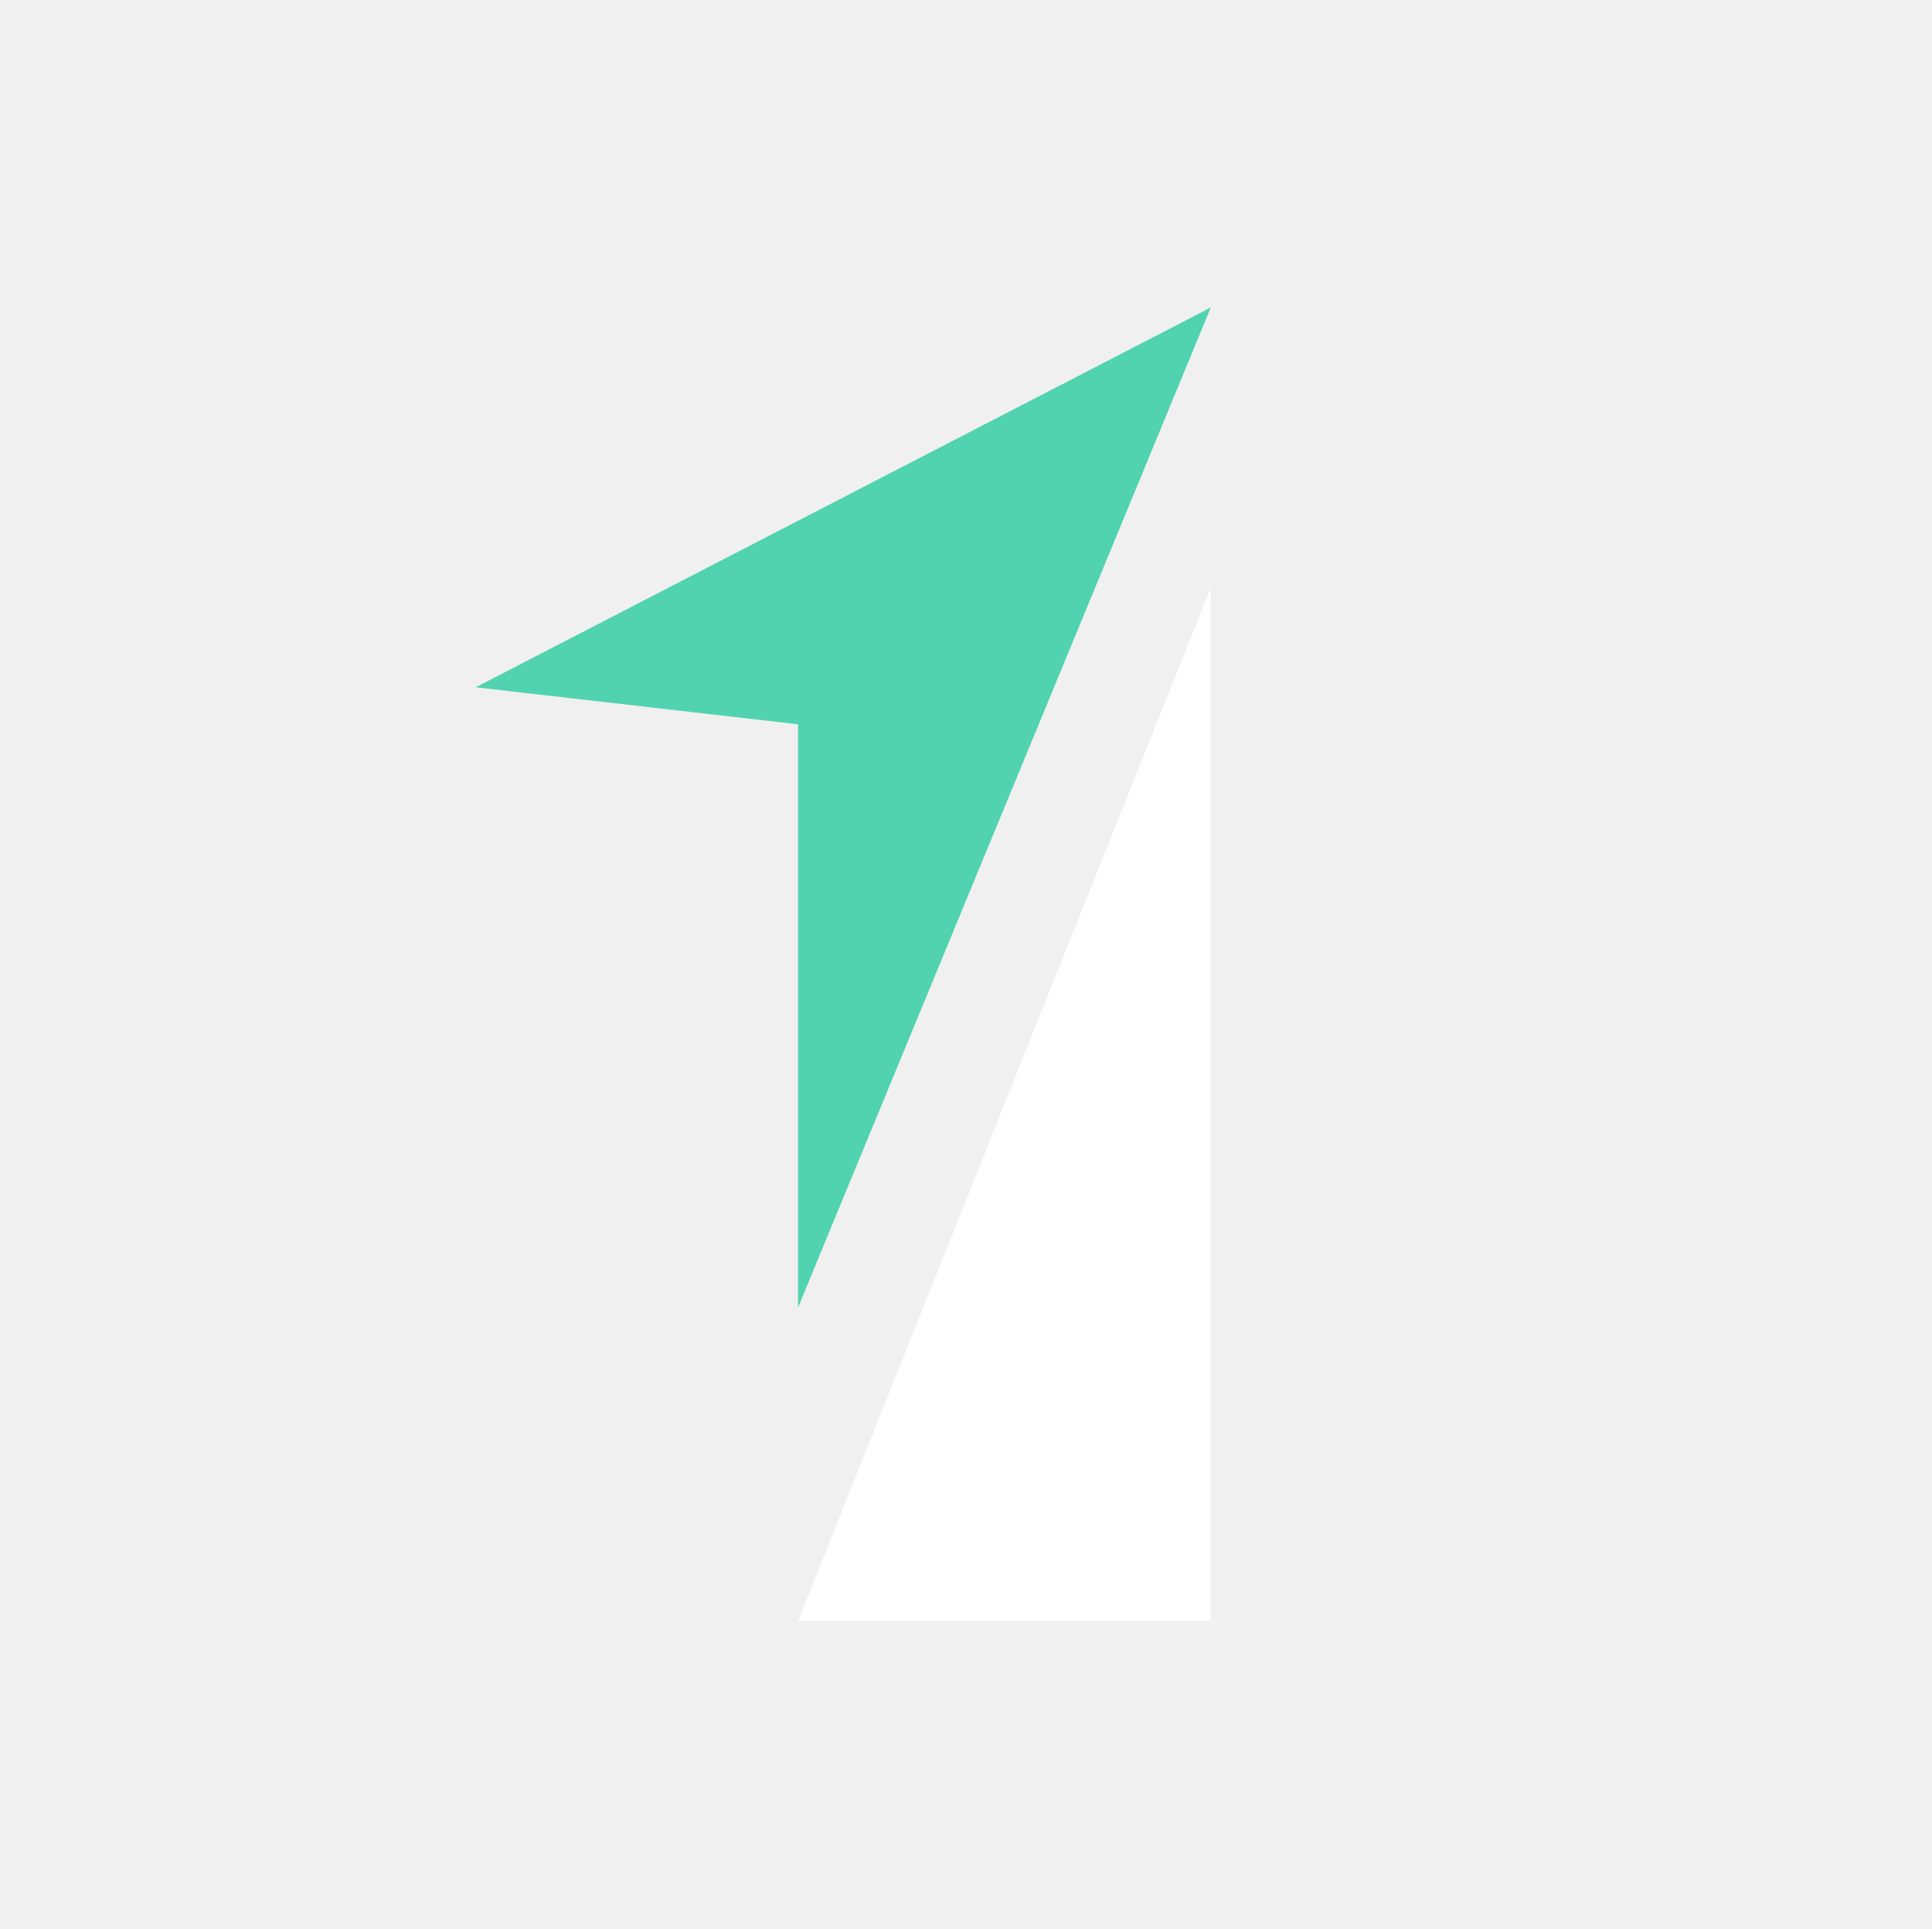
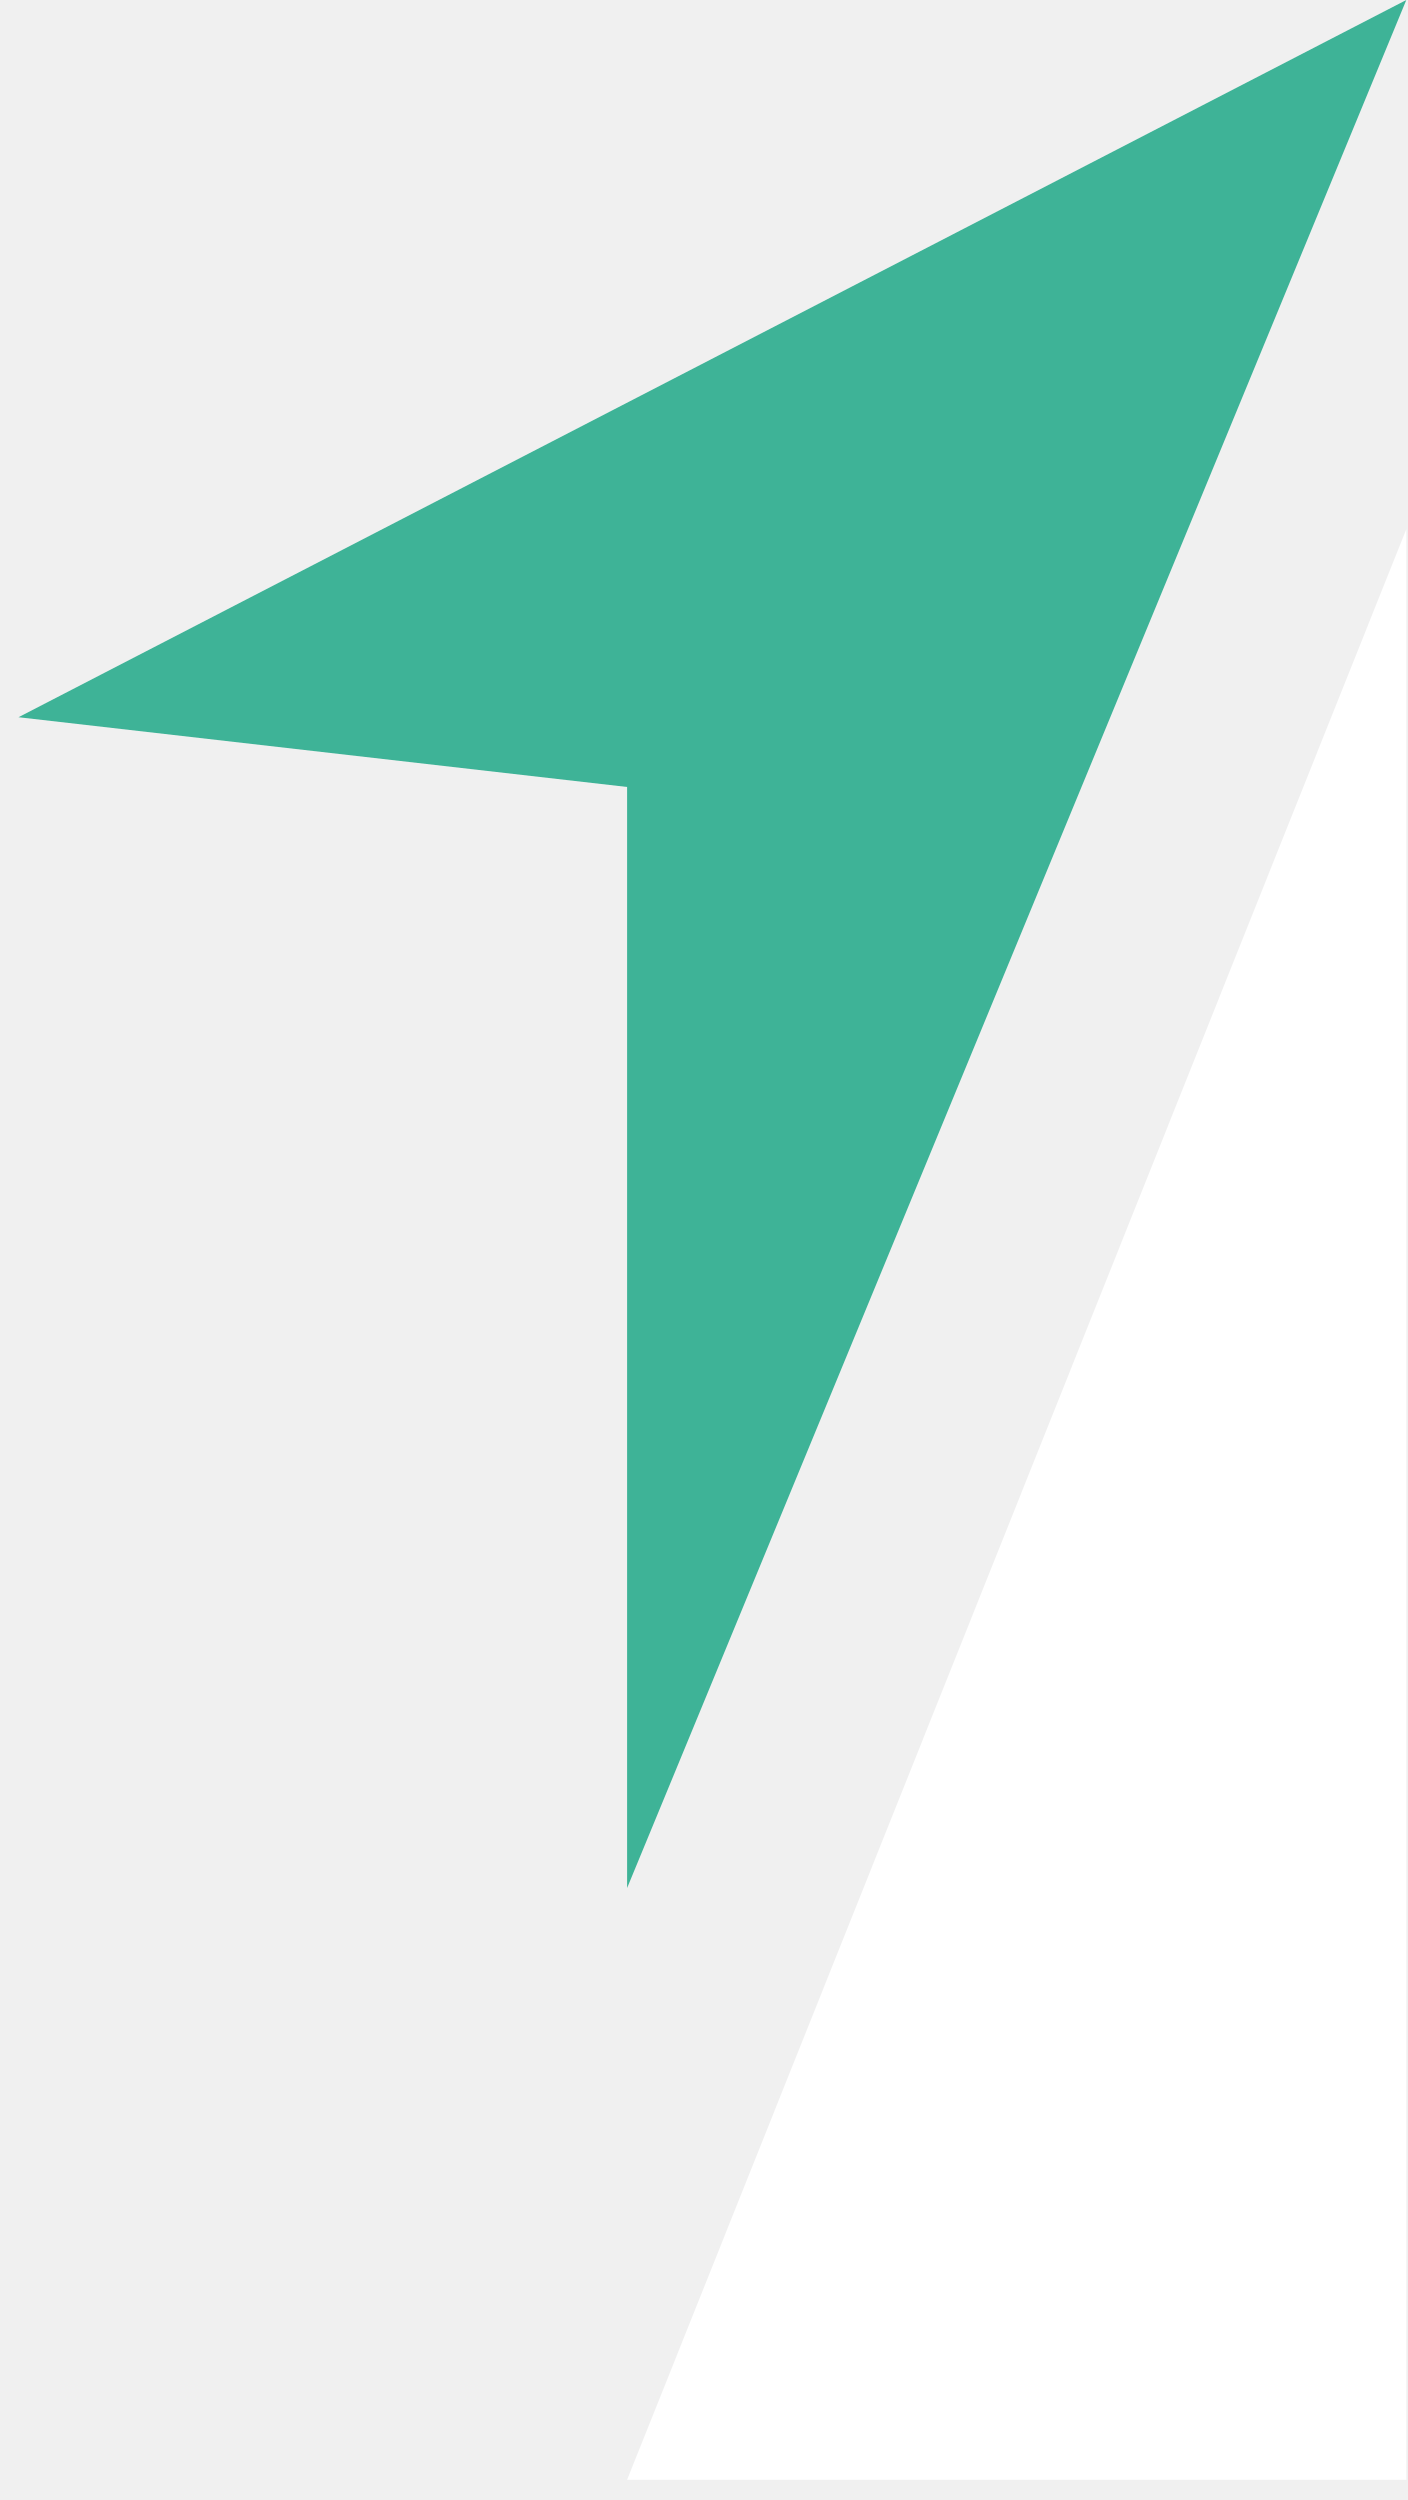
- <svg xmlns="http://www.w3.org/2000/svg" width="513" height="512" viewBox="0 0 513 512" fill="none">
-   <g clip-path="url(#clip0_21_1948)">
-     <path d="M211.91 347.14V192.31L126.32 182.49L321.5 81.64L211.91 347.14Z" fill="#50D3AE" />
-     <path d="M321.5 156.04V430.37H211.91L321.5 156.04Z" fill="white" />
-   </g>
-   <defs>
-     <clipPath id="clip0_21_1948">
-       <rect width="512" height="512" fill="white" transform="translate(0.5)" />
-     </clipPath>
-   </defs>
+ <svg xmlns="http://www.w3.org/2000/svg" width="67" height="119" viewBox="0 0 67 119" fill="none">
+   <path d="M29.85 89.87V37.46L0.88 34.14L66.94 0L29.85 89.87Z" fill="#3EB397" />
+   <path d="M66.94 25.19V118.04H29.85L66.94 25.19Z" fill="white" />
</svg>
